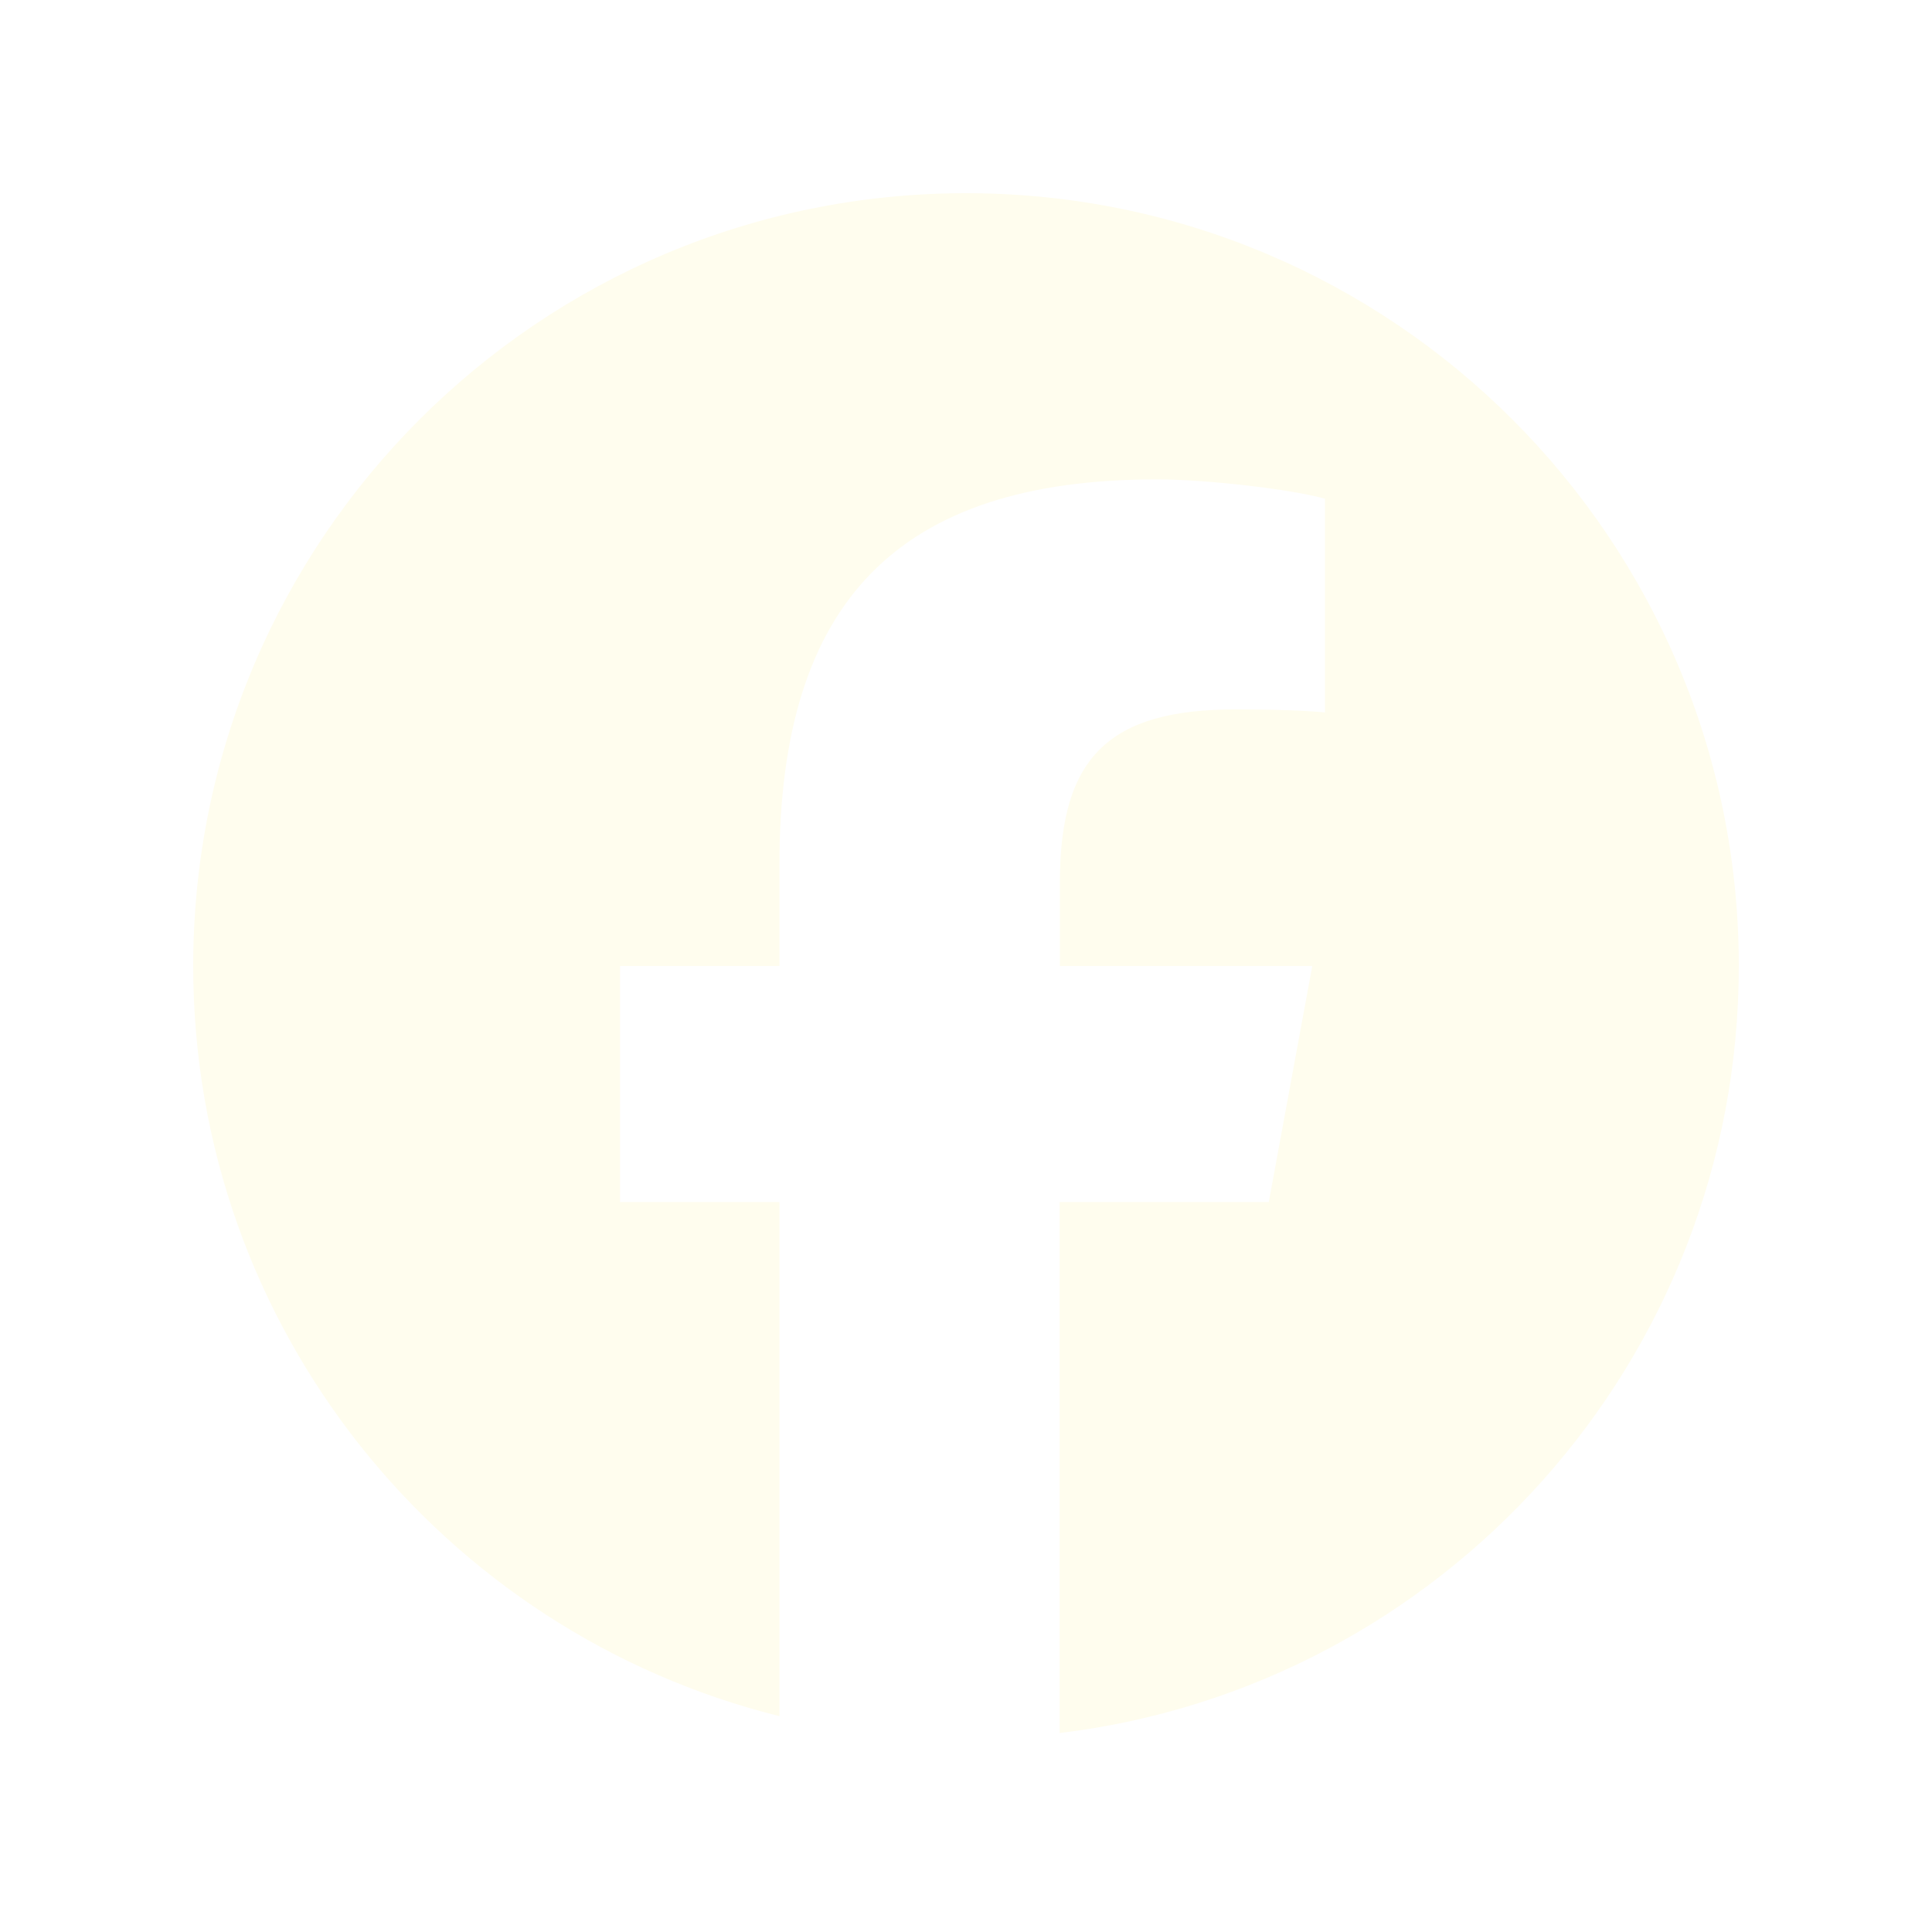
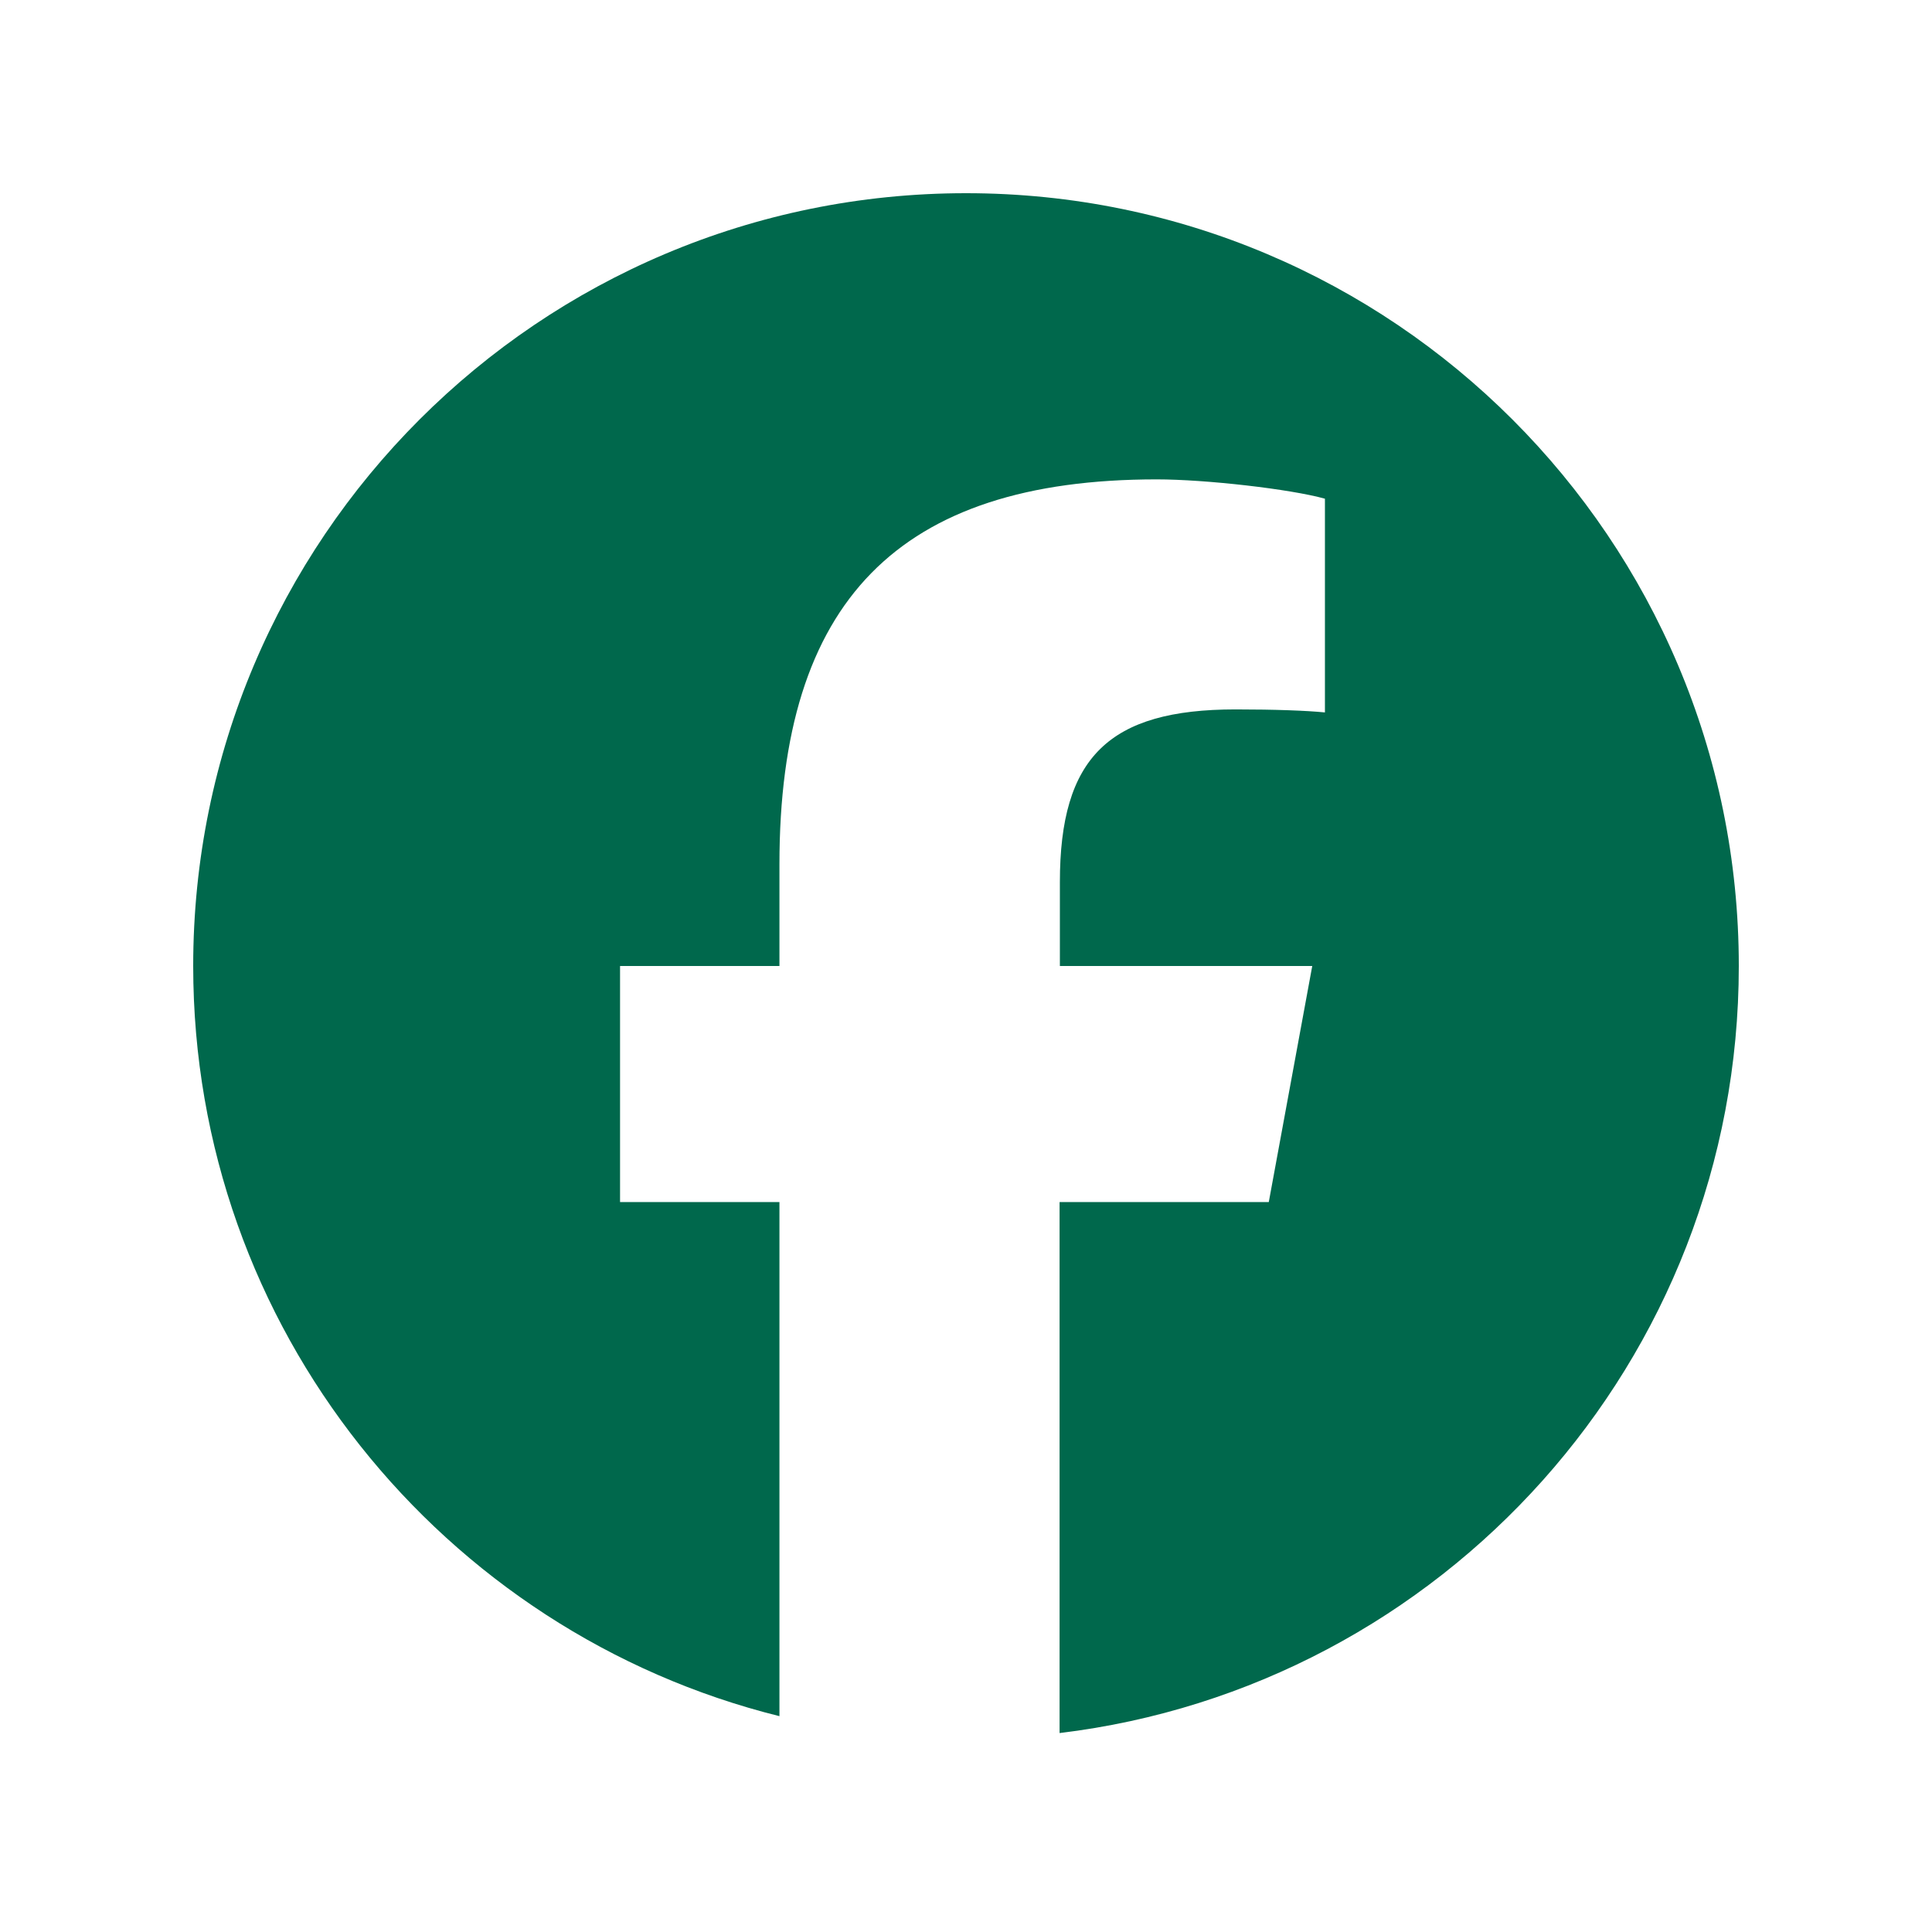
<svg xmlns="http://www.w3.org/2000/svg" viewBox="0 0 640 640">
-   <path fill="#fffdee" d="M576 320C576 178.6 461.4 64 320 64C178.6 64 64 178.6 64 320C64 440 146.7 540.8 258.2 568.5L258.2 398.2L205.4 398.2L205.4 320L258.2 320L258.2 286.3C258.2 199.2 297.6 158.8 383.2 158.8C399.4 158.8 427.4 162 438.9 165.2L438.9 236C432.9 235.4 422.4 235 409.3 235C367.3 235 351.1 250.9 351.1 292.2L351.1 320L434.7 320L420.3 398.2L351 398.2L351 574.1C477.8 558.8 576 450.9 576 320z" />
+   <path fill="#00684c" d="M576 320C576 178.6 461.4 64 320 64C178.6 64 64 178.6 64 320C64 440 146.7 540.8 258.2 568.5L258.2 398.2L205.4 398.2L205.4 320L258.2 320L258.2 286.3C258.2 199.2 297.6 158.8 383.2 158.8C399.4 158.8 427.4 162 438.9 165.2L438.9 236C432.9 235.4 422.4 235 409.3 235C367.3 235 351.1 250.9 351.1 292.2L351.1 320L434.7 320L420.3 398.2L351 398.2L351 574.1C477.8 558.8 576 450.9 576 320z" />
</svg>
